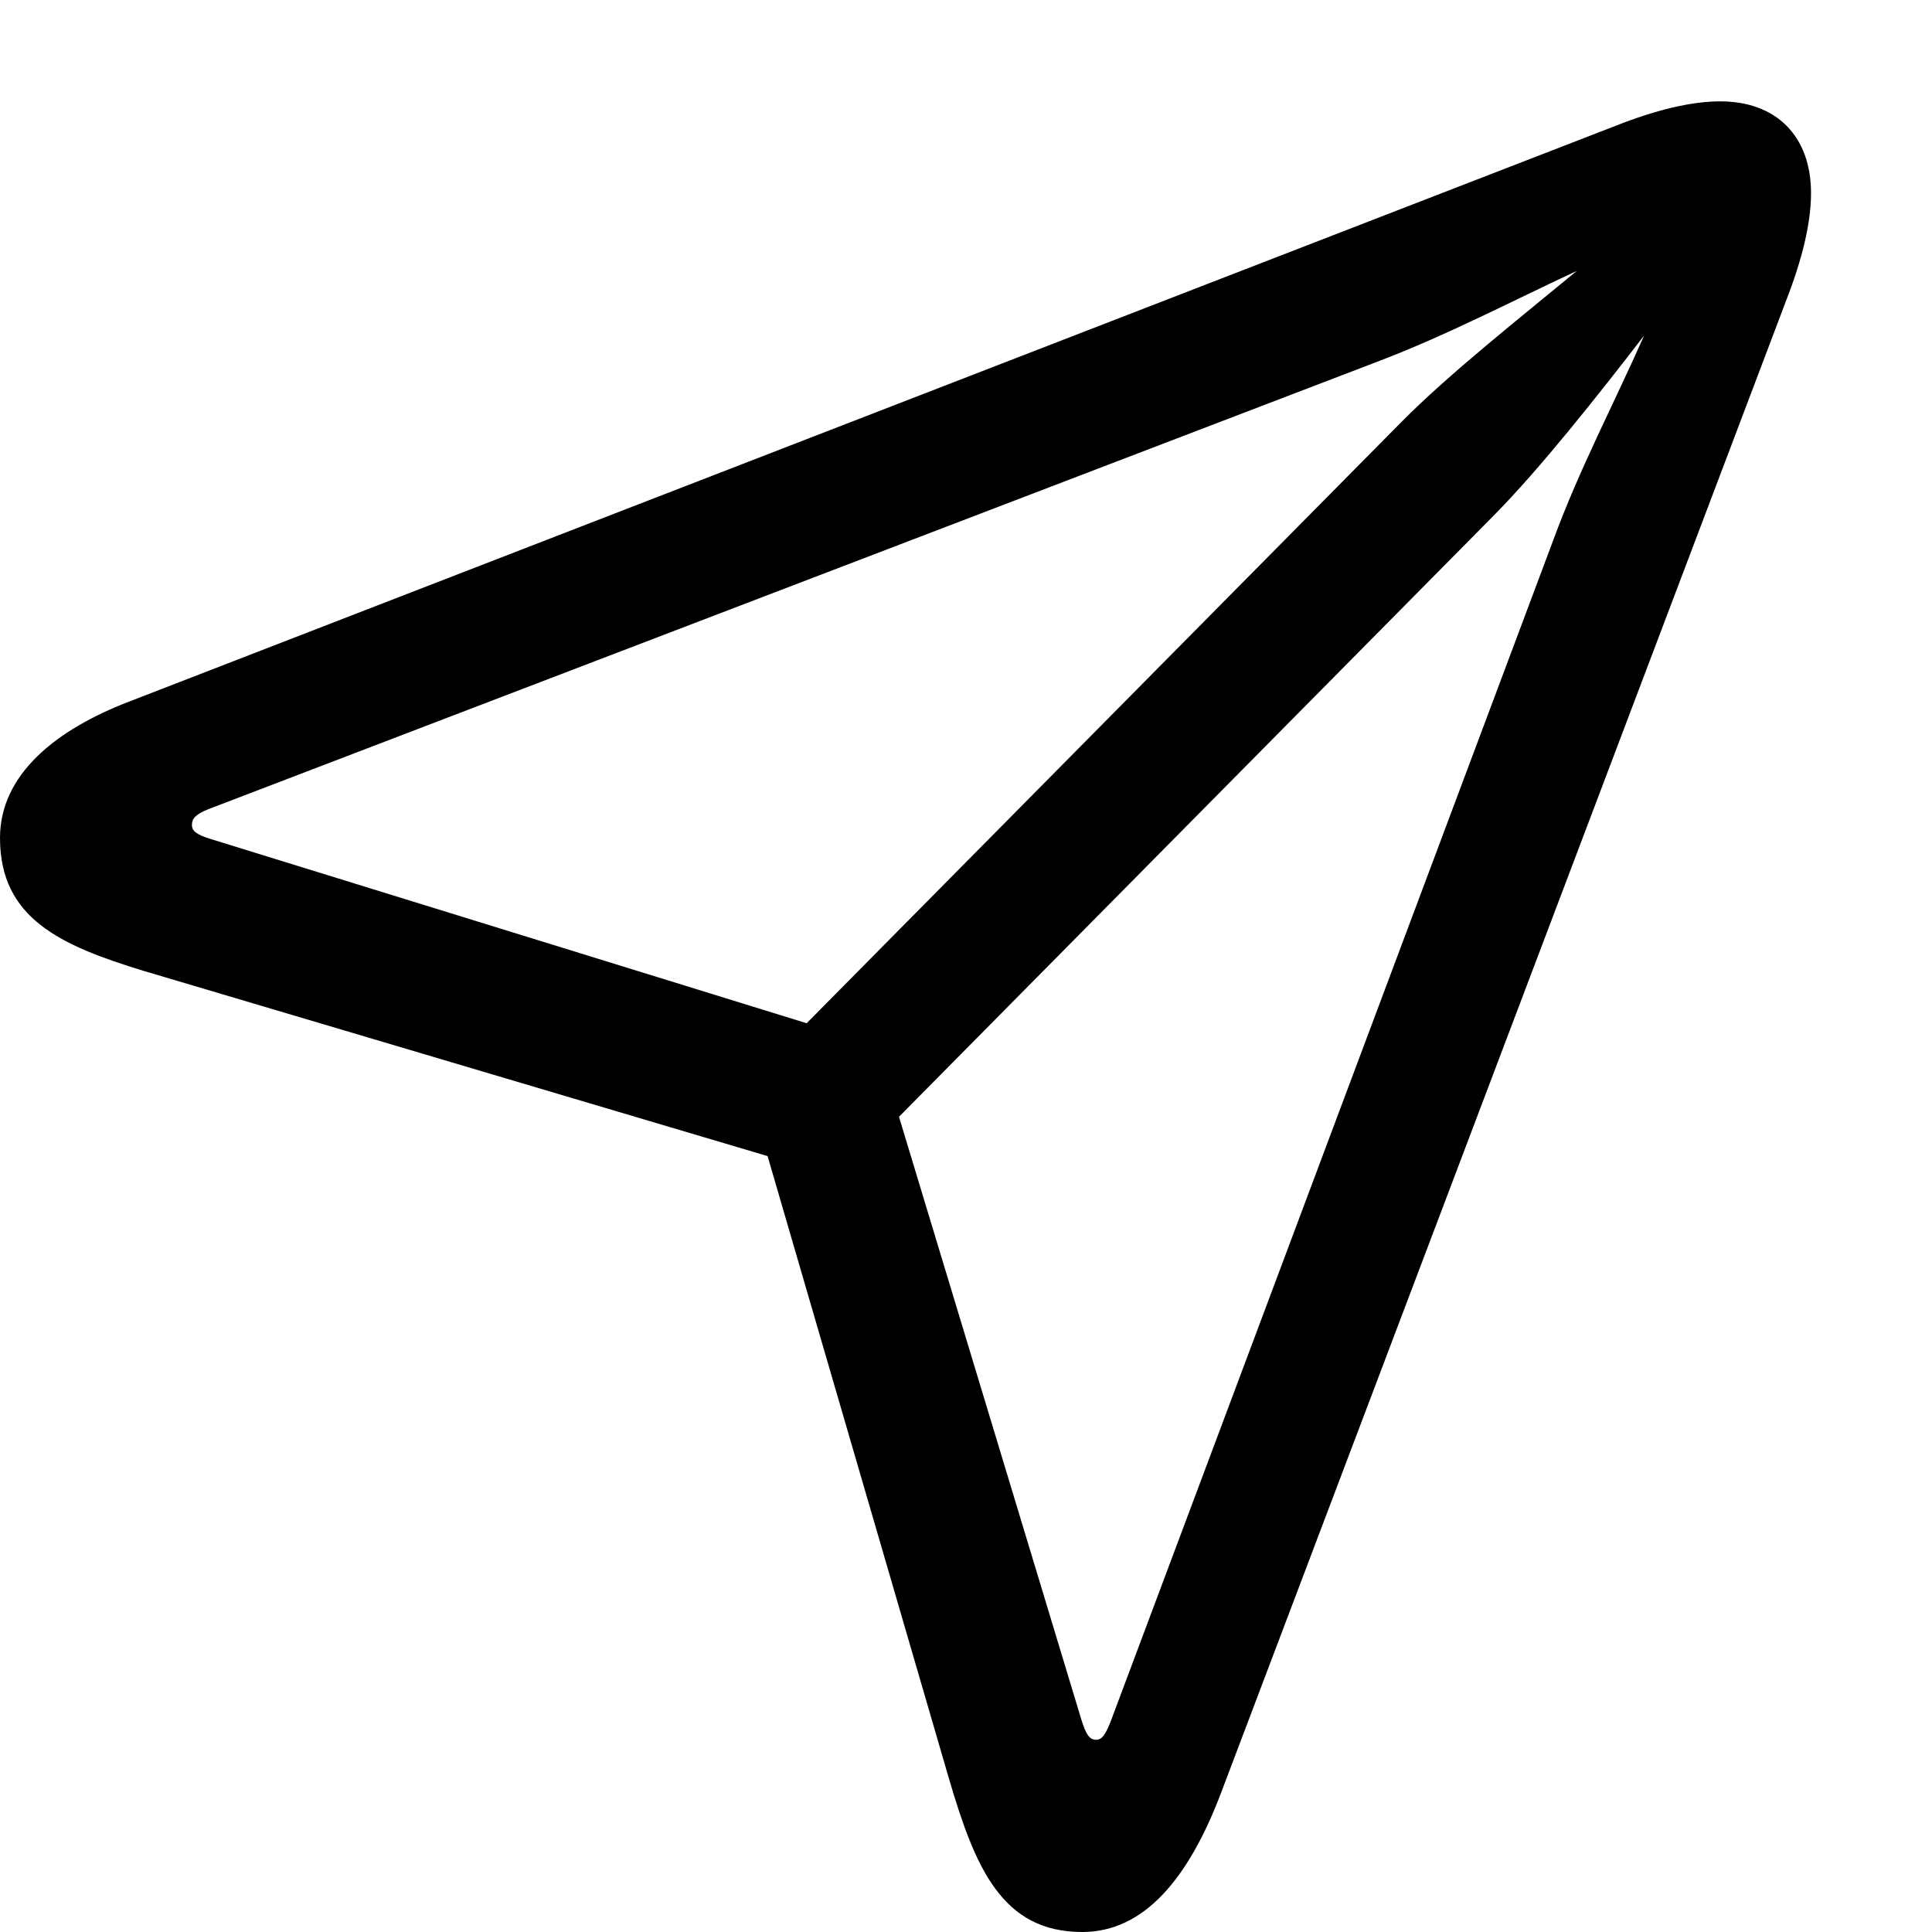
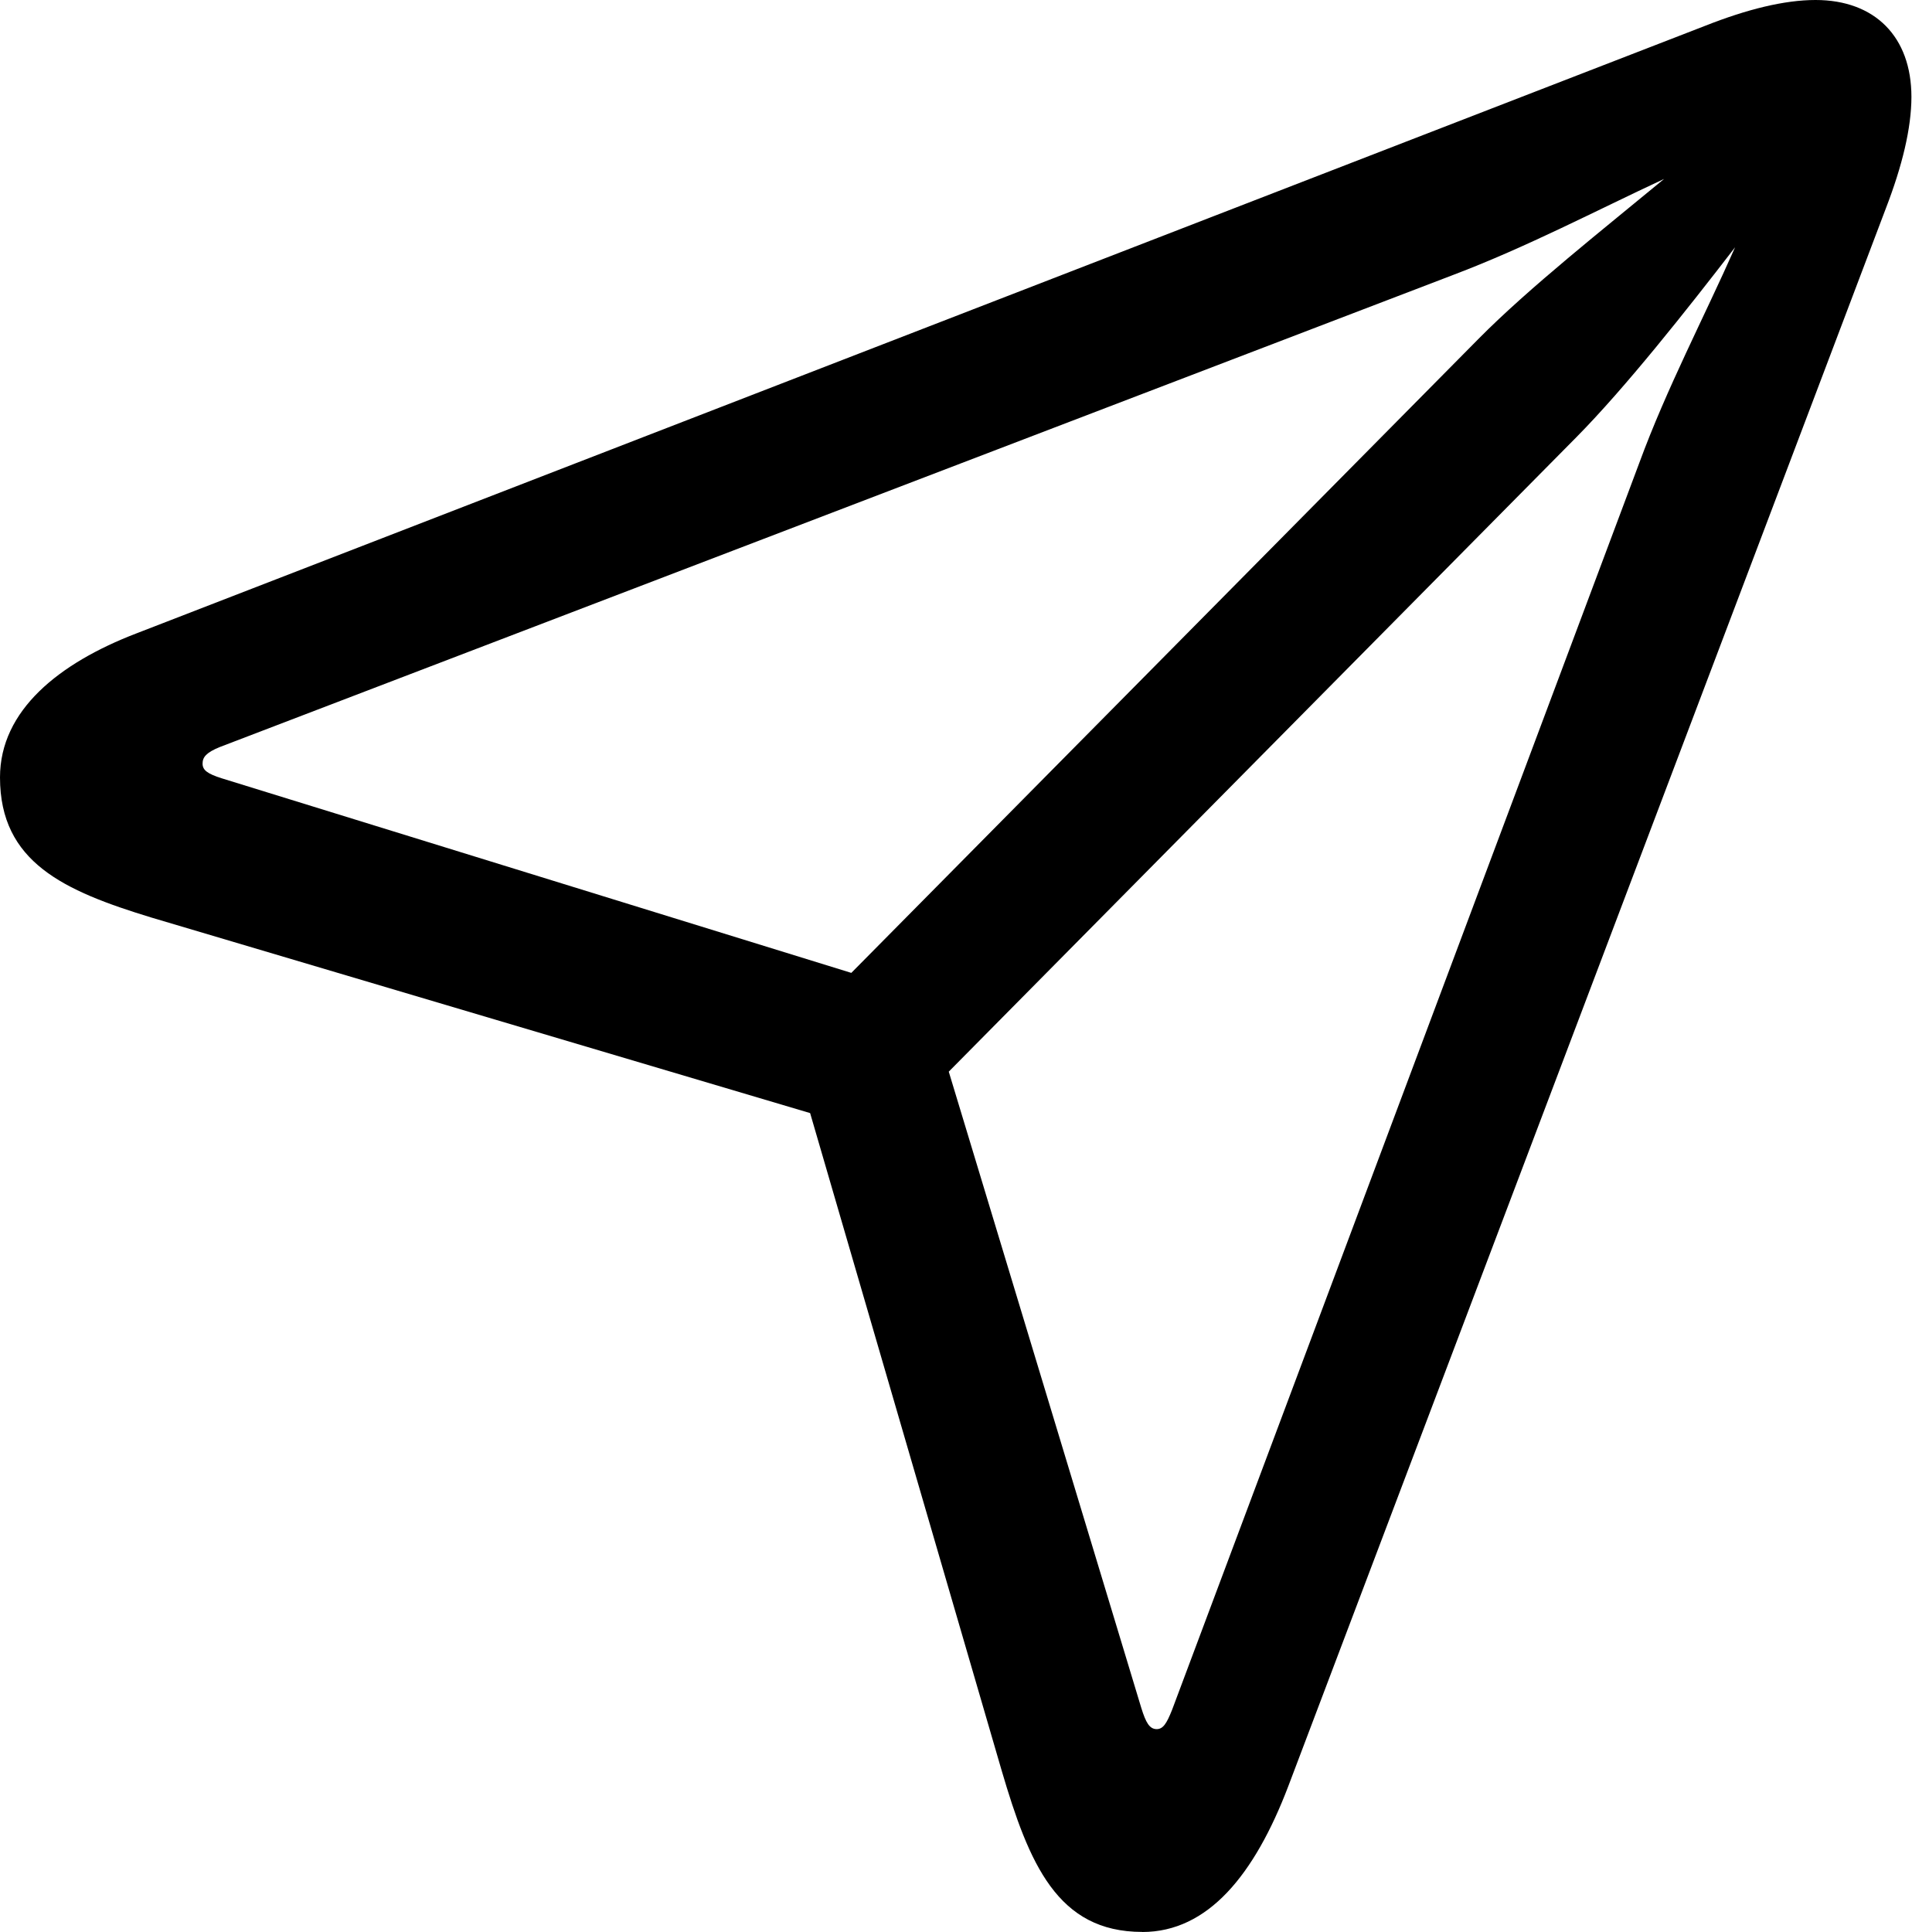
- <svg xmlns="http://www.w3.org/2000/svg" id="Layer_1" viewBox="0 0 256 256">
-   <path d="M143.41,256c8.25,0,14.09-7.18,18.33-18.29L236.76,39.6c2.06-5.33,3.21-10.07,3.21-14.01,0-7.53-4.58-12.16-12.03-12.16-3.89,0-8.59,1.16-13.86,3.24L17.07,92.98C7.45,96.68,0,102.59,0,111.04c0,10.65,8.02,14.24,19.01,17.6l82.7,24.55,24.05,82.55c3.44,11.69,6.99,20.26,17.64,20.26ZM106.87,135.58l-79.03-24.43c-1.83-.58-2.41-1.04-2.41-1.85s.46-1.39,2.18-2.08l154.86-59.28c9.16-3.47,17.98-8.1,26.46-12.04-7.56,6.25-16.95,13.66-23.25,20.03l-78.8,79.66ZM145.24,230.53c-.92,0-1.37-.81-1.95-2.66l-24.17-79.89,78.8-79.66c6.18-6.25,13.86-15.98,19.93-23.85-3.89,8.8-8.59,17.72-12.03,27.09l-58.65,156.54c-.69,1.74-1.14,2.43-1.95,2.43Z" />
+ <svg xmlns="http://www.w3.org/2000/svg" id="Layer_1" version="1.1" viewBox="0 0 253.26 256">
+   <path d="M151.35,256c8.71,0,14.87-7.58,19.34-19.3L249.87,27.62c2.17-5.63,3.39-10.63,3.39-14.79,0-7.95-4.83-12.83-12.7-12.83-4.11,0-9.07,1.22-14.63,3.42L18.02,83.95C7.86,87.86,0,94.1,0,103.01c0,11.24,8.46,15.03,20.06,18.57l87.28,25.91,25.38,87.12c3.63,12.34,7.38,21.38,18.62,21.38h.01ZM112.79,128.91l-83.41-25.78c-1.93-.61-2.54-1.1-2.54-1.95s.49-1.47,2.3-2.2l163.43-62.56c9.67-3.66,18.98-8.55,27.92-12.71-7.98,6.6-17.89,14.42-24.54,21.14l-83.16,84.07h-.01ZM153.28,229.12c-.97,0-1.45-.85-2.06-2.81l-25.51-84.31,83.16-84.07c6.52-6.6,14.63-16.86,21.03-25.17-4.11,9.29-9.07,18.7-12.7,28.59l-61.9,165.21c-.73,1.84-1.2,2.56-2.06,2.56h.02Z" />
</svg>
